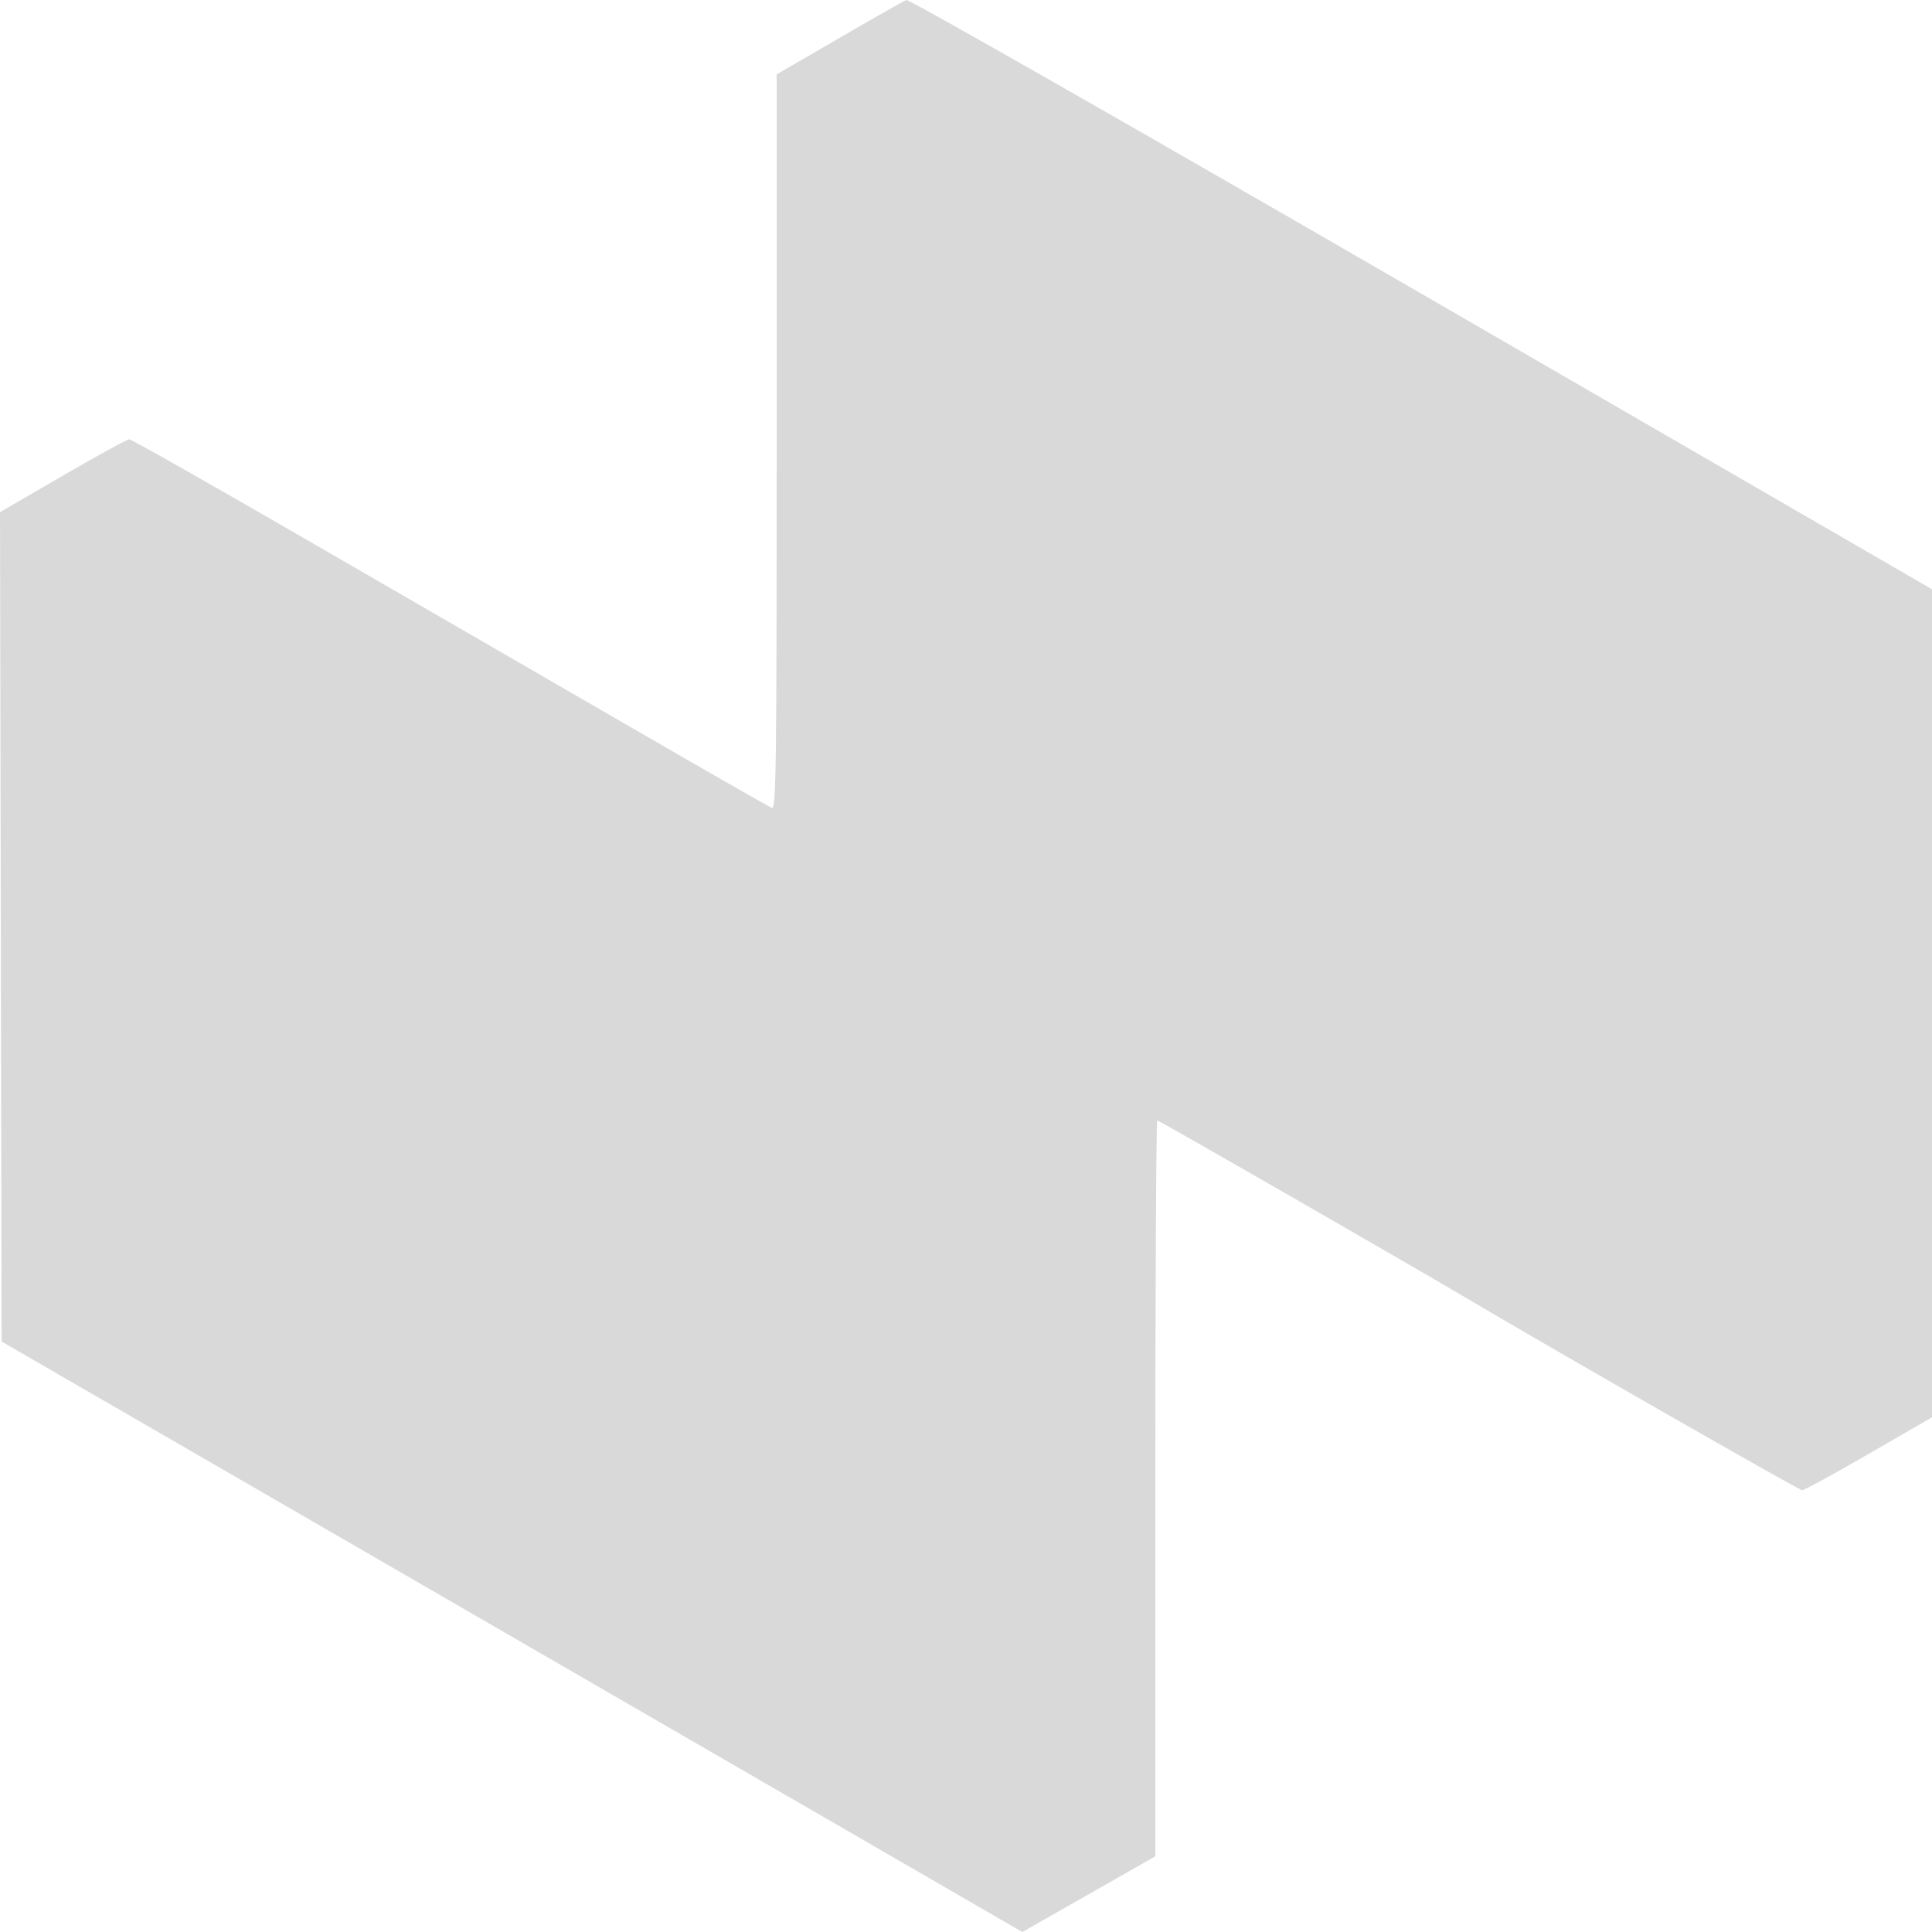
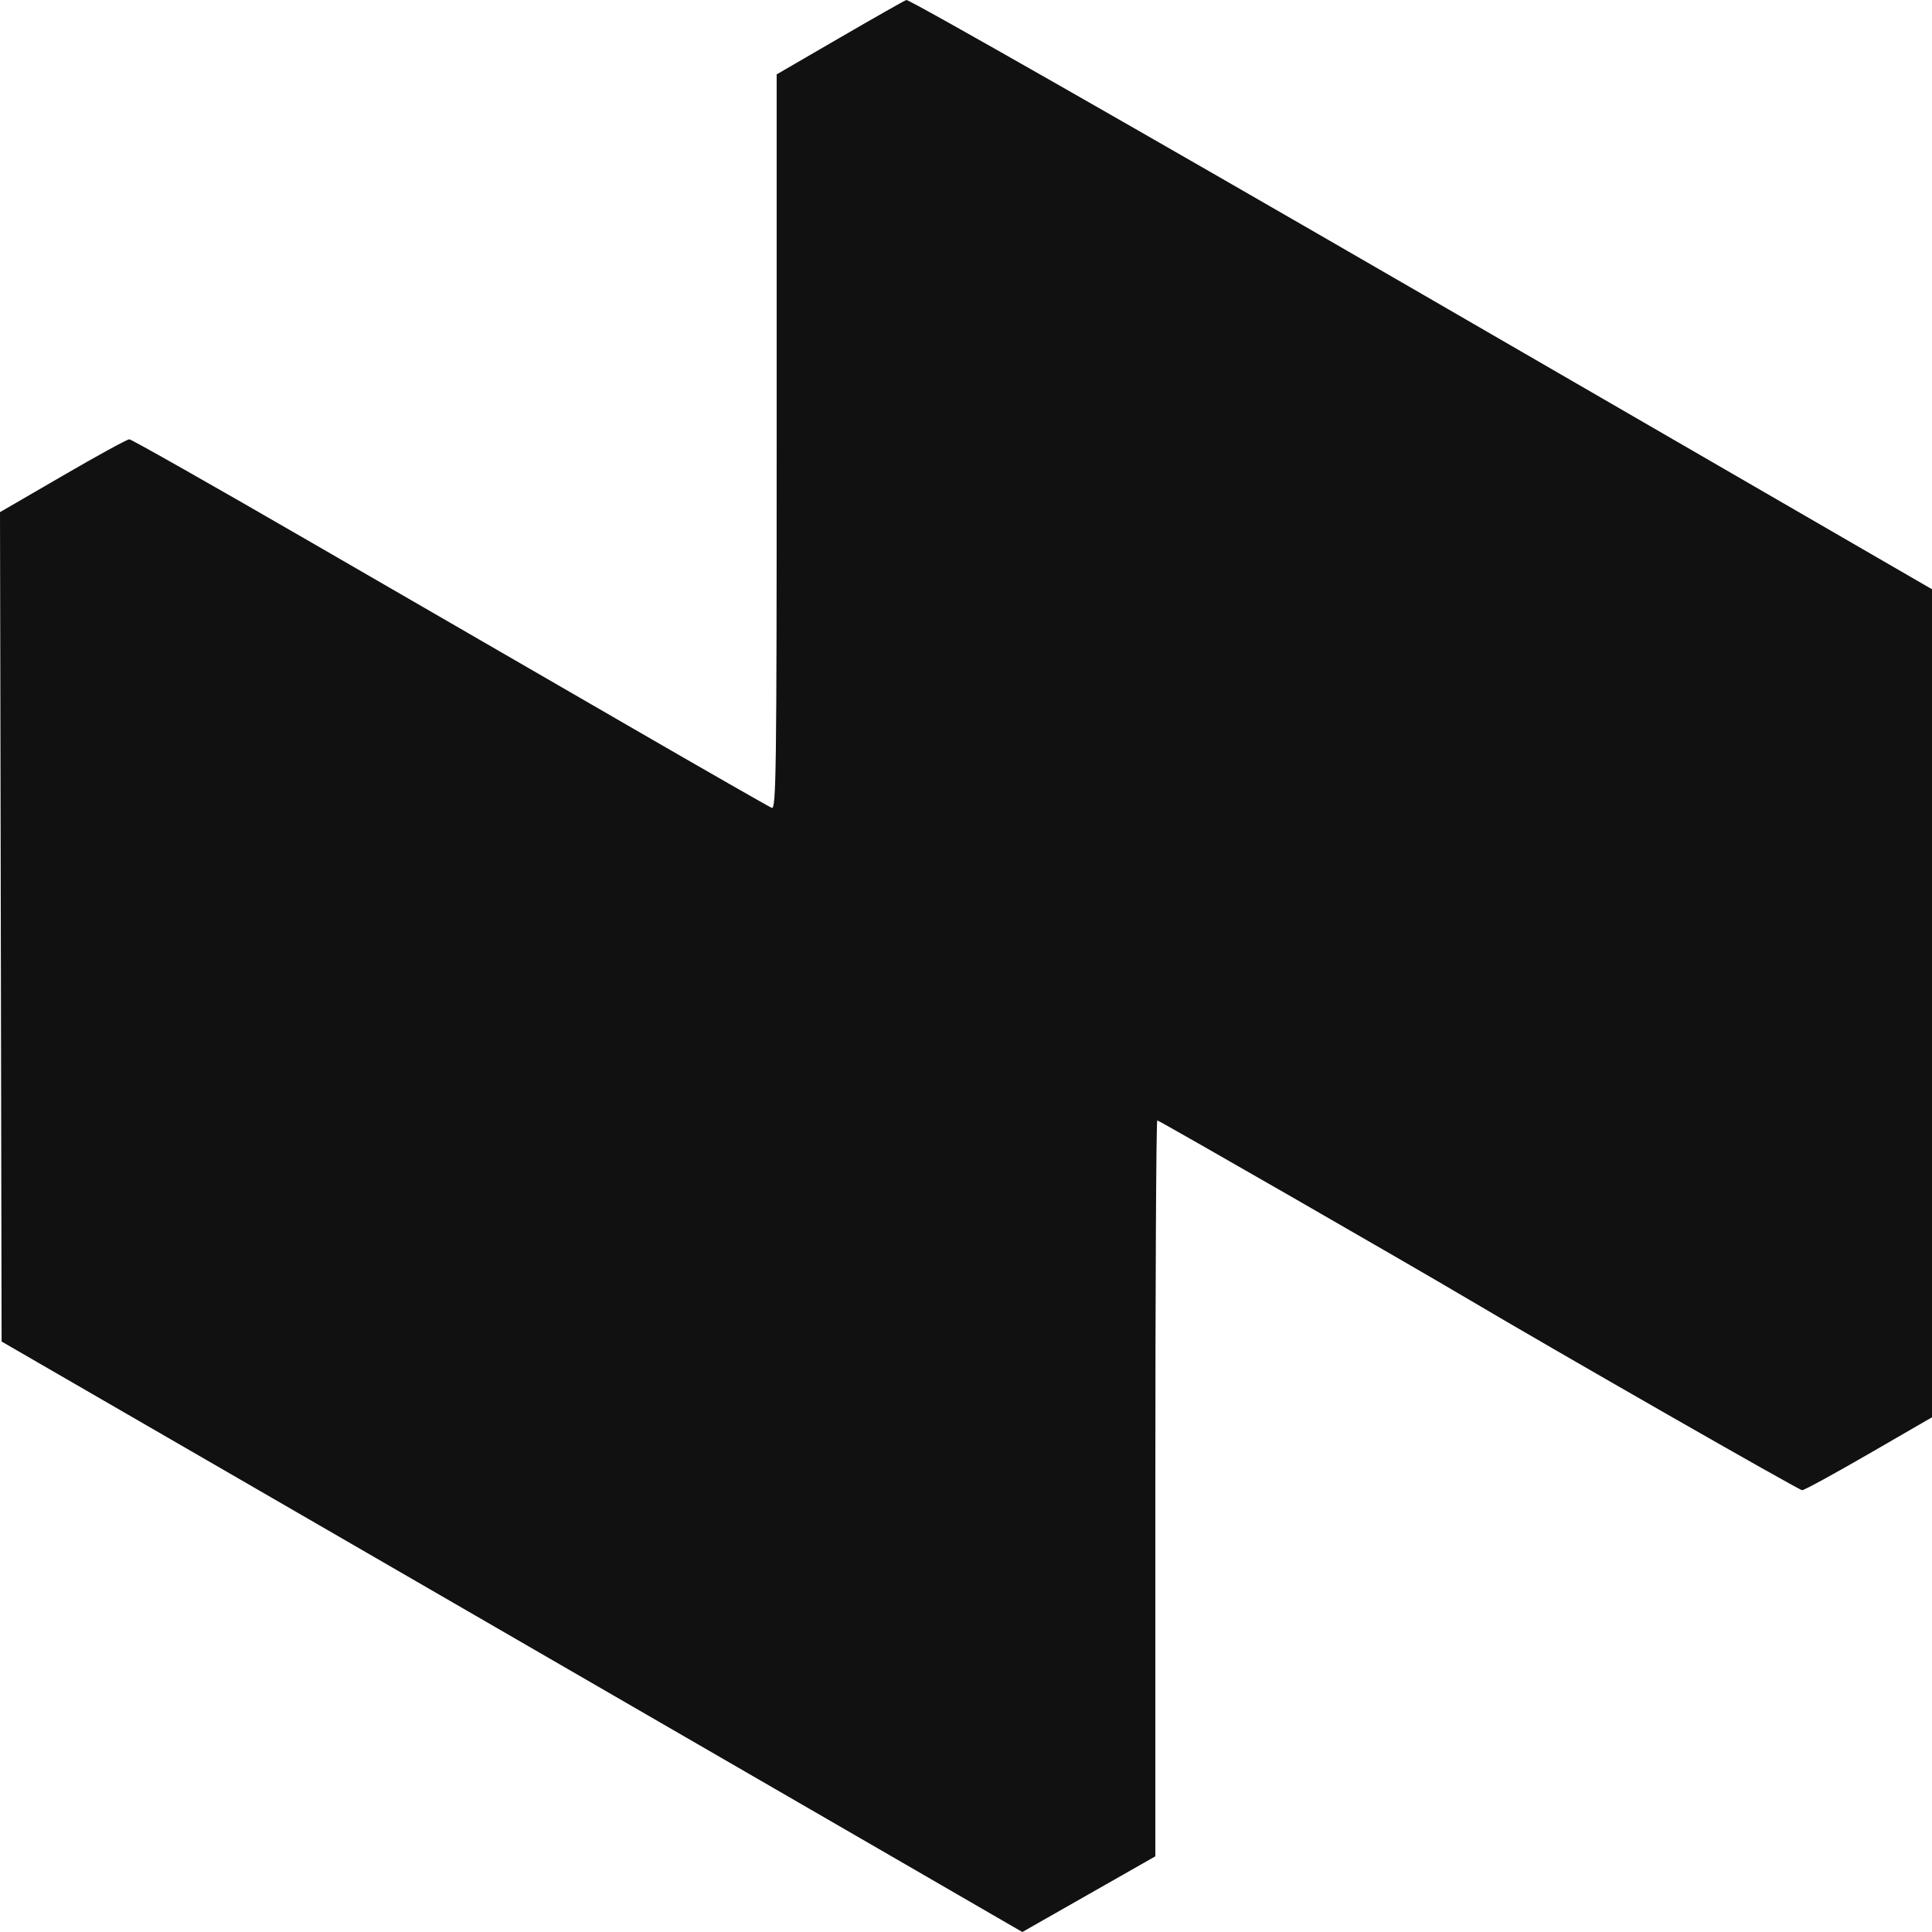
- <svg xmlns="http://www.w3.org/2000/svg" version="1.1" width="24" height="24">
-   <svg version="1.1" width="24" height="24">
-     <svg width="24" height="24" viewBox="0 0 24 24" fill="none">
-       <path d="M9.648 0.924L10.425 0.473C10.852 0.225 11.227 0.012 11.259 6.52343e-05C11.291 -0.012 14.121 1.602 17.658 3.649L24 7.32V12.463V17.606L23.217 18.059C22.786 18.308 22.413 18.512 22.387 18.512C22.348 18.512 19.32 16.779 18.231 16.134C17.5 15.701 14.399 13.918 14.376 13.918C14.363 13.918 14.352 15.975 14.352 18.489V23.06L13.526 23.53L12.7 24L12.39 23.821L11.136 23.095C10.616 22.795 9.431 22.109 8.503 21.572C6.937 20.666 5.077 19.59 3.176 18.49L1.206 17.351L0.02 16.665L0.01 11.513L0 6.362L0.779 5.91C1.207 5.661 1.58 5.457 1.606 5.457C1.632 5.457 2.652 6.035 3.872 6.741L7.809 9.018C8.754 9.565 9.555 10.023 9.588 10.036C9.642 10.056 9.648 9.541 9.648 5.492V0.924Z" fill="#D9D9D9" />
-     </svg>
-     <style>@media (prefers-color-scheme: light) { :root { filter: contrast(1) brightness(0.1); } }
- @media (prefers-color-scheme: dark) { :root { filter: none; } }
- </style>
-   </svg>
-   <style>@media (prefers-color-scheme: light) { :root { filter: contrast(1) brightness(0.1); } }
- @media (prefers-color-scheme: dark) { :root { filter: none; } }
- </style>
+ <svg xmlns="http://www.w3.org/2000/svg" width="24" height="24" viewBox="0 0 24 24" fill="none">
+   <path d="M9.648 0.924L10.425 0.473C10.852 0.225 11.227 0.012 11.259 6.52343e-05C11.291 -0.012 14.121 1.602 17.658 3.649L24 7.32V12.463V17.606L23.217 18.059C22.786 18.308 22.413 18.512 22.387 18.512C22.348 18.512 19.32 16.779 18.231 16.134C17.5 15.701 14.399 13.918 14.376 13.918C14.363 13.918 14.352 15.975 14.352 18.489V23.06L13.526 23.53L12.7 24L12.39 23.821L11.136 23.095C10.616 22.795 9.431 22.109 8.503 21.572C6.937 20.666 5.077 19.59 3.176 18.49L1.206 17.351L0.02 16.665L0.01 11.513L0 6.362L0.779 5.91C1.207 5.661 1.58 5.457 1.606 5.457C1.632 5.457 2.652 6.035 3.872 6.741L7.809 9.018C8.754 9.565 9.555 10.023 9.588 10.036C9.642 10.056 9.648 9.541 9.648 5.492V0.924Z" fill="#111111" />
</svg>
